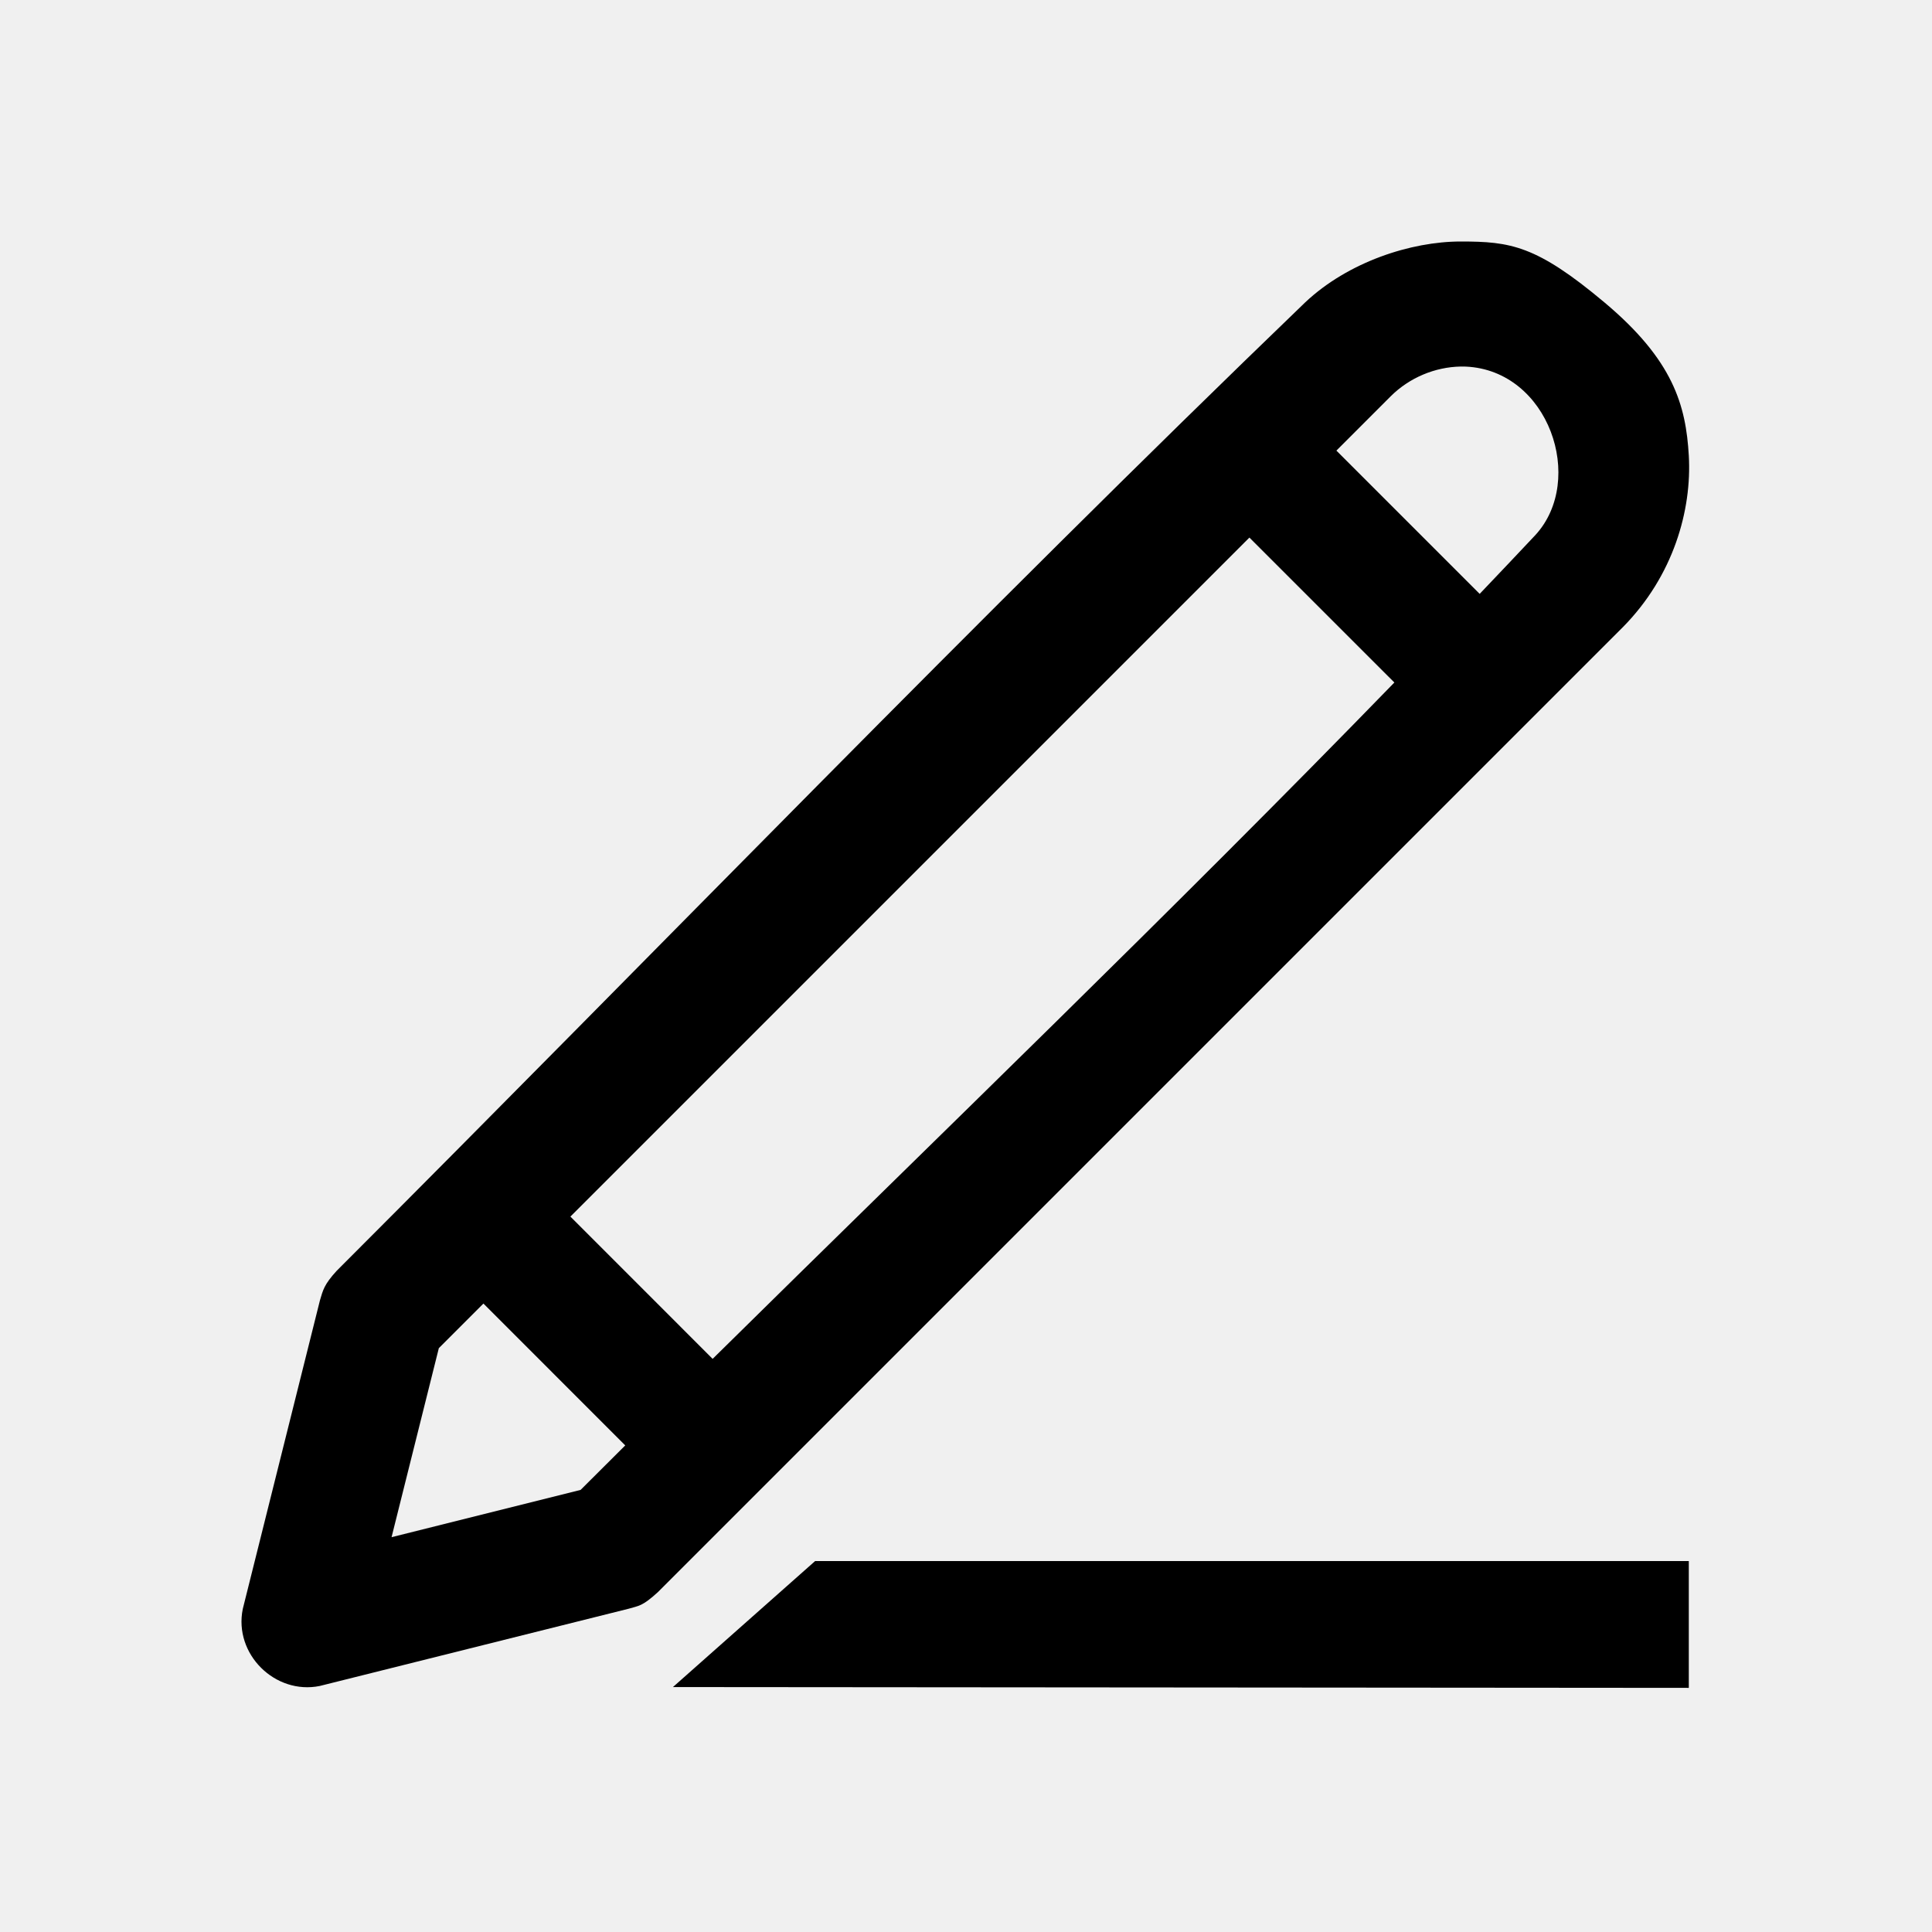
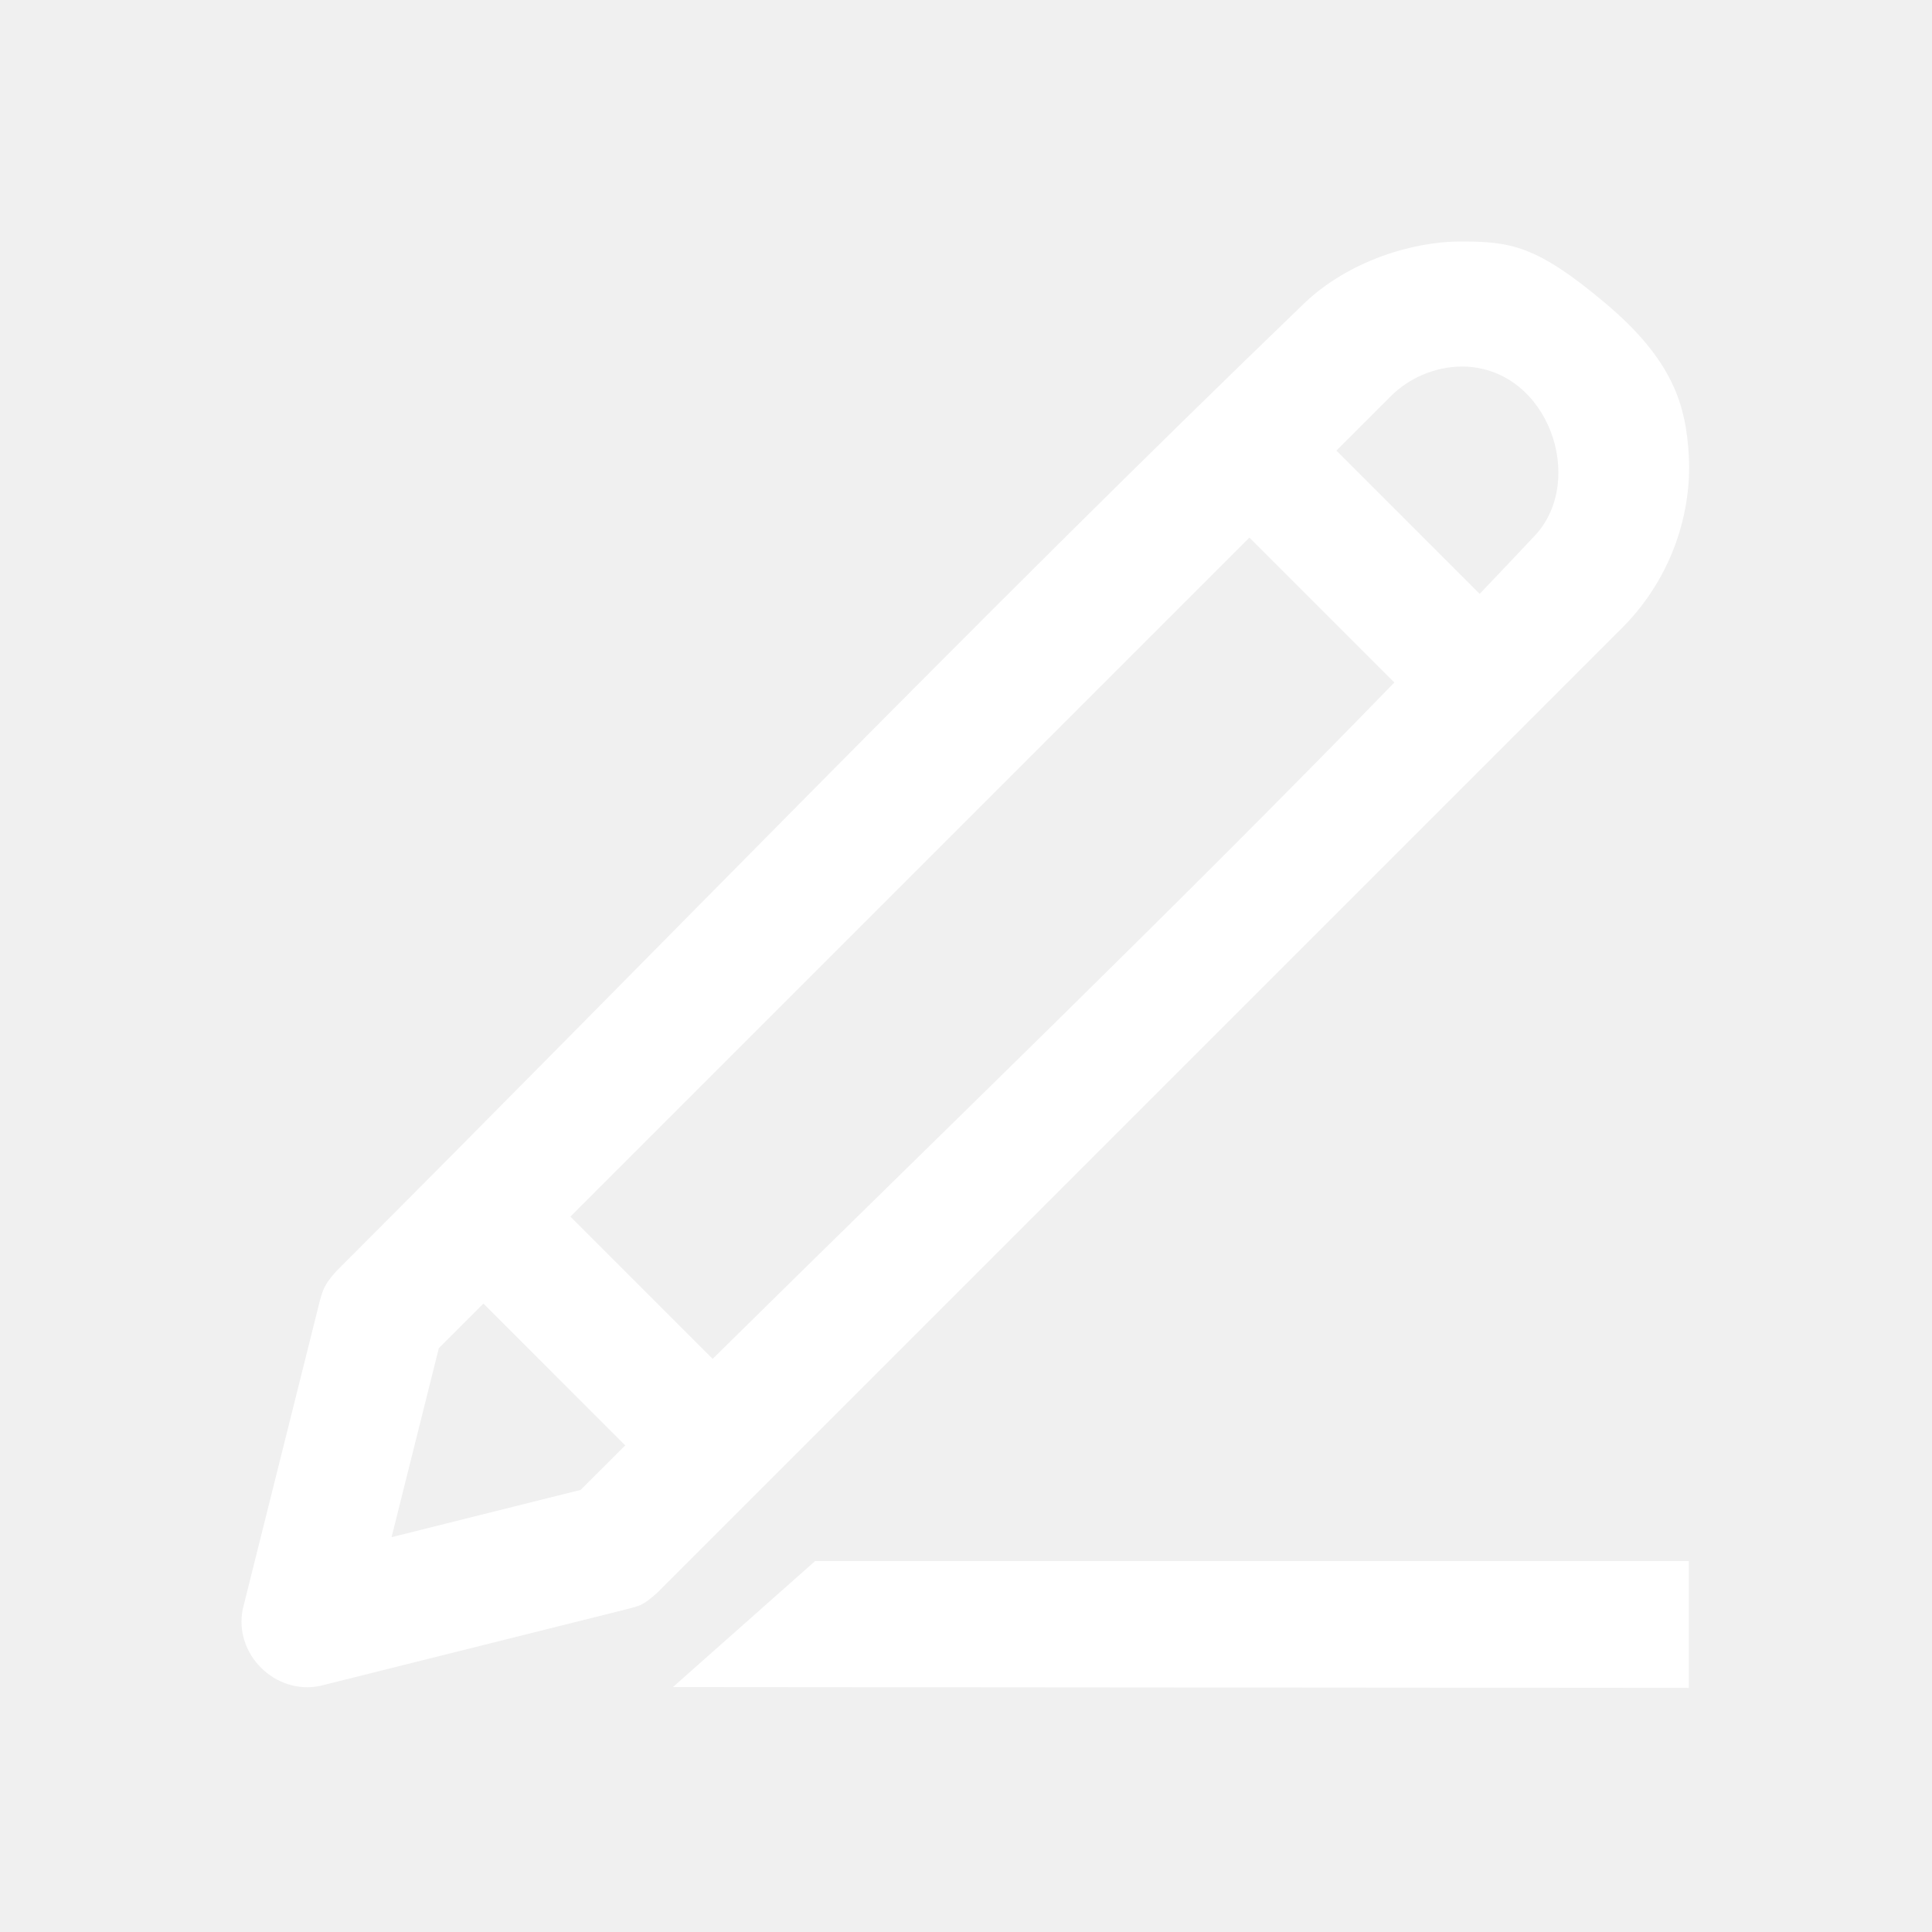
- <svg xmlns="http://www.w3.org/2000/svg" fill="#000000" width="800px" height="800px" viewBox="0 0 64 64" version="1.1" xml:space="preserve" style="fill-rule:evenodd;clip-rule:evenodd;stroke-linejoin:round;stroke-miterlimit:2;">
+ <svg xmlns="http://www.w3.org/2000/svg" fill="#ffffff" width="800px" height="800px" viewBox="0 0 64 64" version="1.1" xml:space="preserve" style="fill-rule:evenodd;clip-rule:evenodd;stroke-linejoin:round;stroke-miterlimit:2;">
  <rect id="Icons" x="-1024" y="0" width="1280" height="800" style="fill:none;" />
  <g id="Icons1">
    <g id="Strike">

</g>
    <g id="H1">

</g>
    <g id="H2">

</g>
    <g id="H3">

</g>
    <g id="list-ul">

</g>
    <g id="hamburger-1">

</g>
    <g id="hamburger-2">

</g>
    <g id="list-ol">

</g>
    <g id="list-task">

</g>
    <g id="trash">

</g>
    <g id="vertical-menu">

</g>
    <g id="horizontal-menu">

</g>
    <g id="sidebar-2">

</g>
    <g id="Pen">

</g>
    <g id="Pen1">
      <path d="M55.944,51.712l0,4.201l-33.652,-0.027l4.71,-4.174l28.942,0Zm-7.555,-43.712c1.649,0 2.505,0.128 4.752,2.011c2.294,1.921 2.707,3.419 2.803,5.087c0.102,1.795 -0.504,3.976 -2.188,5.681l-31.961,31.961c-0.52,0.475 -0.629,0.45 -0.977,0.553l-10.226,2.557c-1.472,0.299 -2.854,-1.049 -2.55,-2.55l2.557,-10.226c0.1,-0.334 0.133,-0.517 0.553,-0.976c10.696,-10.697 21.195,-21.594 32.09,-32.087c1.421,-1.335 3.497,-2.011 5.147,-2.011Zm-32.375,35.182l-1.477,1.477l-1.566,6.262l6.262,-1.566c0.493,-0.492 0.985,-0.983 1.479,-1.474l-4.698,-4.699Zm30.176,-20.573l-4.802,-4.801l-22.493,22.493l4.712,4.713c7.549,-7.448 15.196,-14.801 22.583,-22.405Zm2.826,-2.936c0.618,-0.648 1.234,-1.298 1.848,-1.951c1.673,-1.826 0.443,-5.454 -2.307,-5.578c-0.056,-0.002 -0.112,-0.002 -0.168,-0.002c-0.861,0.016 -1.699,0.372 -2.312,0.977l-1.807,1.808l4.746,4.746Z" style="fill-rule:nonzero;" />
    </g>
    <g id="clock">

</g>
    <g id="external-link">

</g>
    <g id="hr">

</g>
    <g id="info">

</g>
    <g id="warning">

</g>
    <g id="plus-circle">

</g>
    <g id="minus-circle">

</g>
    <g id="vue">

</g>
    <g id="cog">

</g>
    <g id="logo">

</g>
    <g id="radio-check">

</g>
    <g id="eye-slash">

</g>
    <g id="eye">

</g>
    <g id="toggle-off">

</g>
    <g id="shredder">

</g>
    <g id="spinner--loading--dots-">

</g>
    <g id="react">

</g>
    <g id="check-selected">

</g>
    <g id="turn-off">

</g>
    <g id="code-block">

</g>
    <g id="user">

</g>
    <g id="coffee-bean">

</g>
    <g id="coffee-beans">
      <g id="coffee-bean1">

</g>
    </g>
    <g id="coffee-bean-filled">

</g>
    <g id="coffee-beans-filled">
      <g id="coffee-bean2">

</g>
    </g>
    <g id="clipboard">

</g>
    <g id="clipboard-paste">

</g>
    <g id="clipboard-copy">

</g>
    <g id="Layer1">

</g>
  </g>
</svg>
